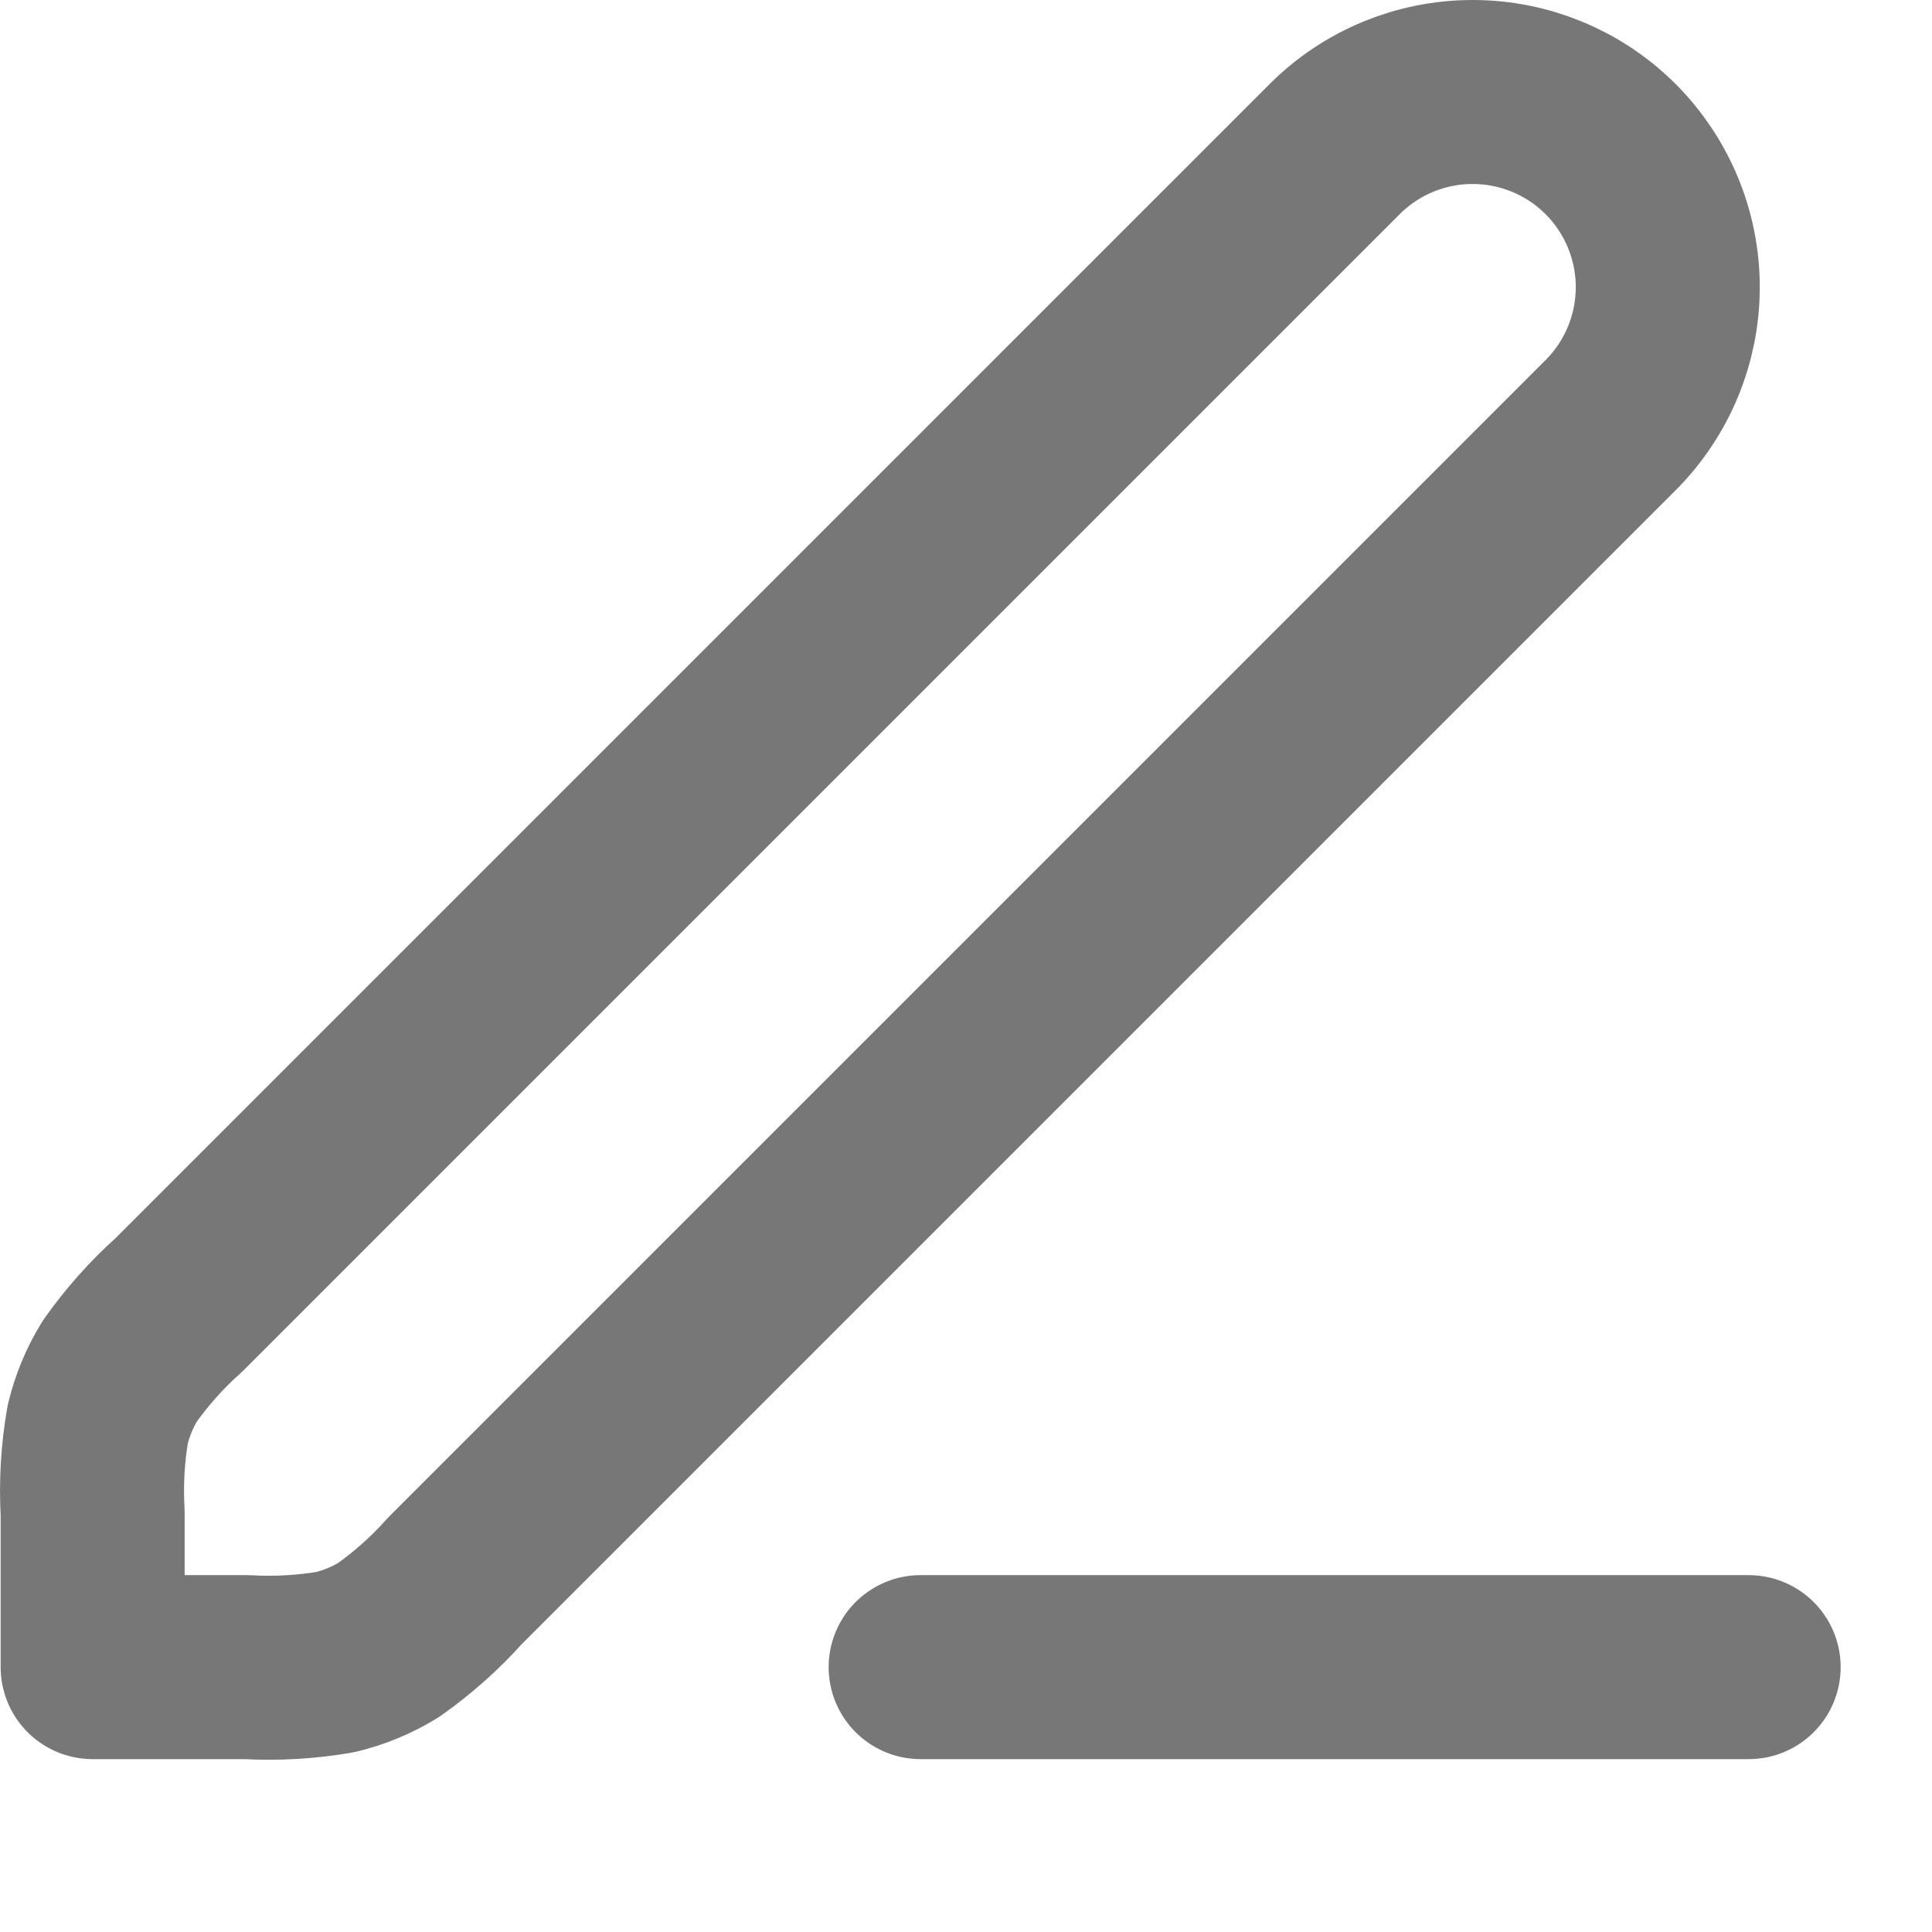
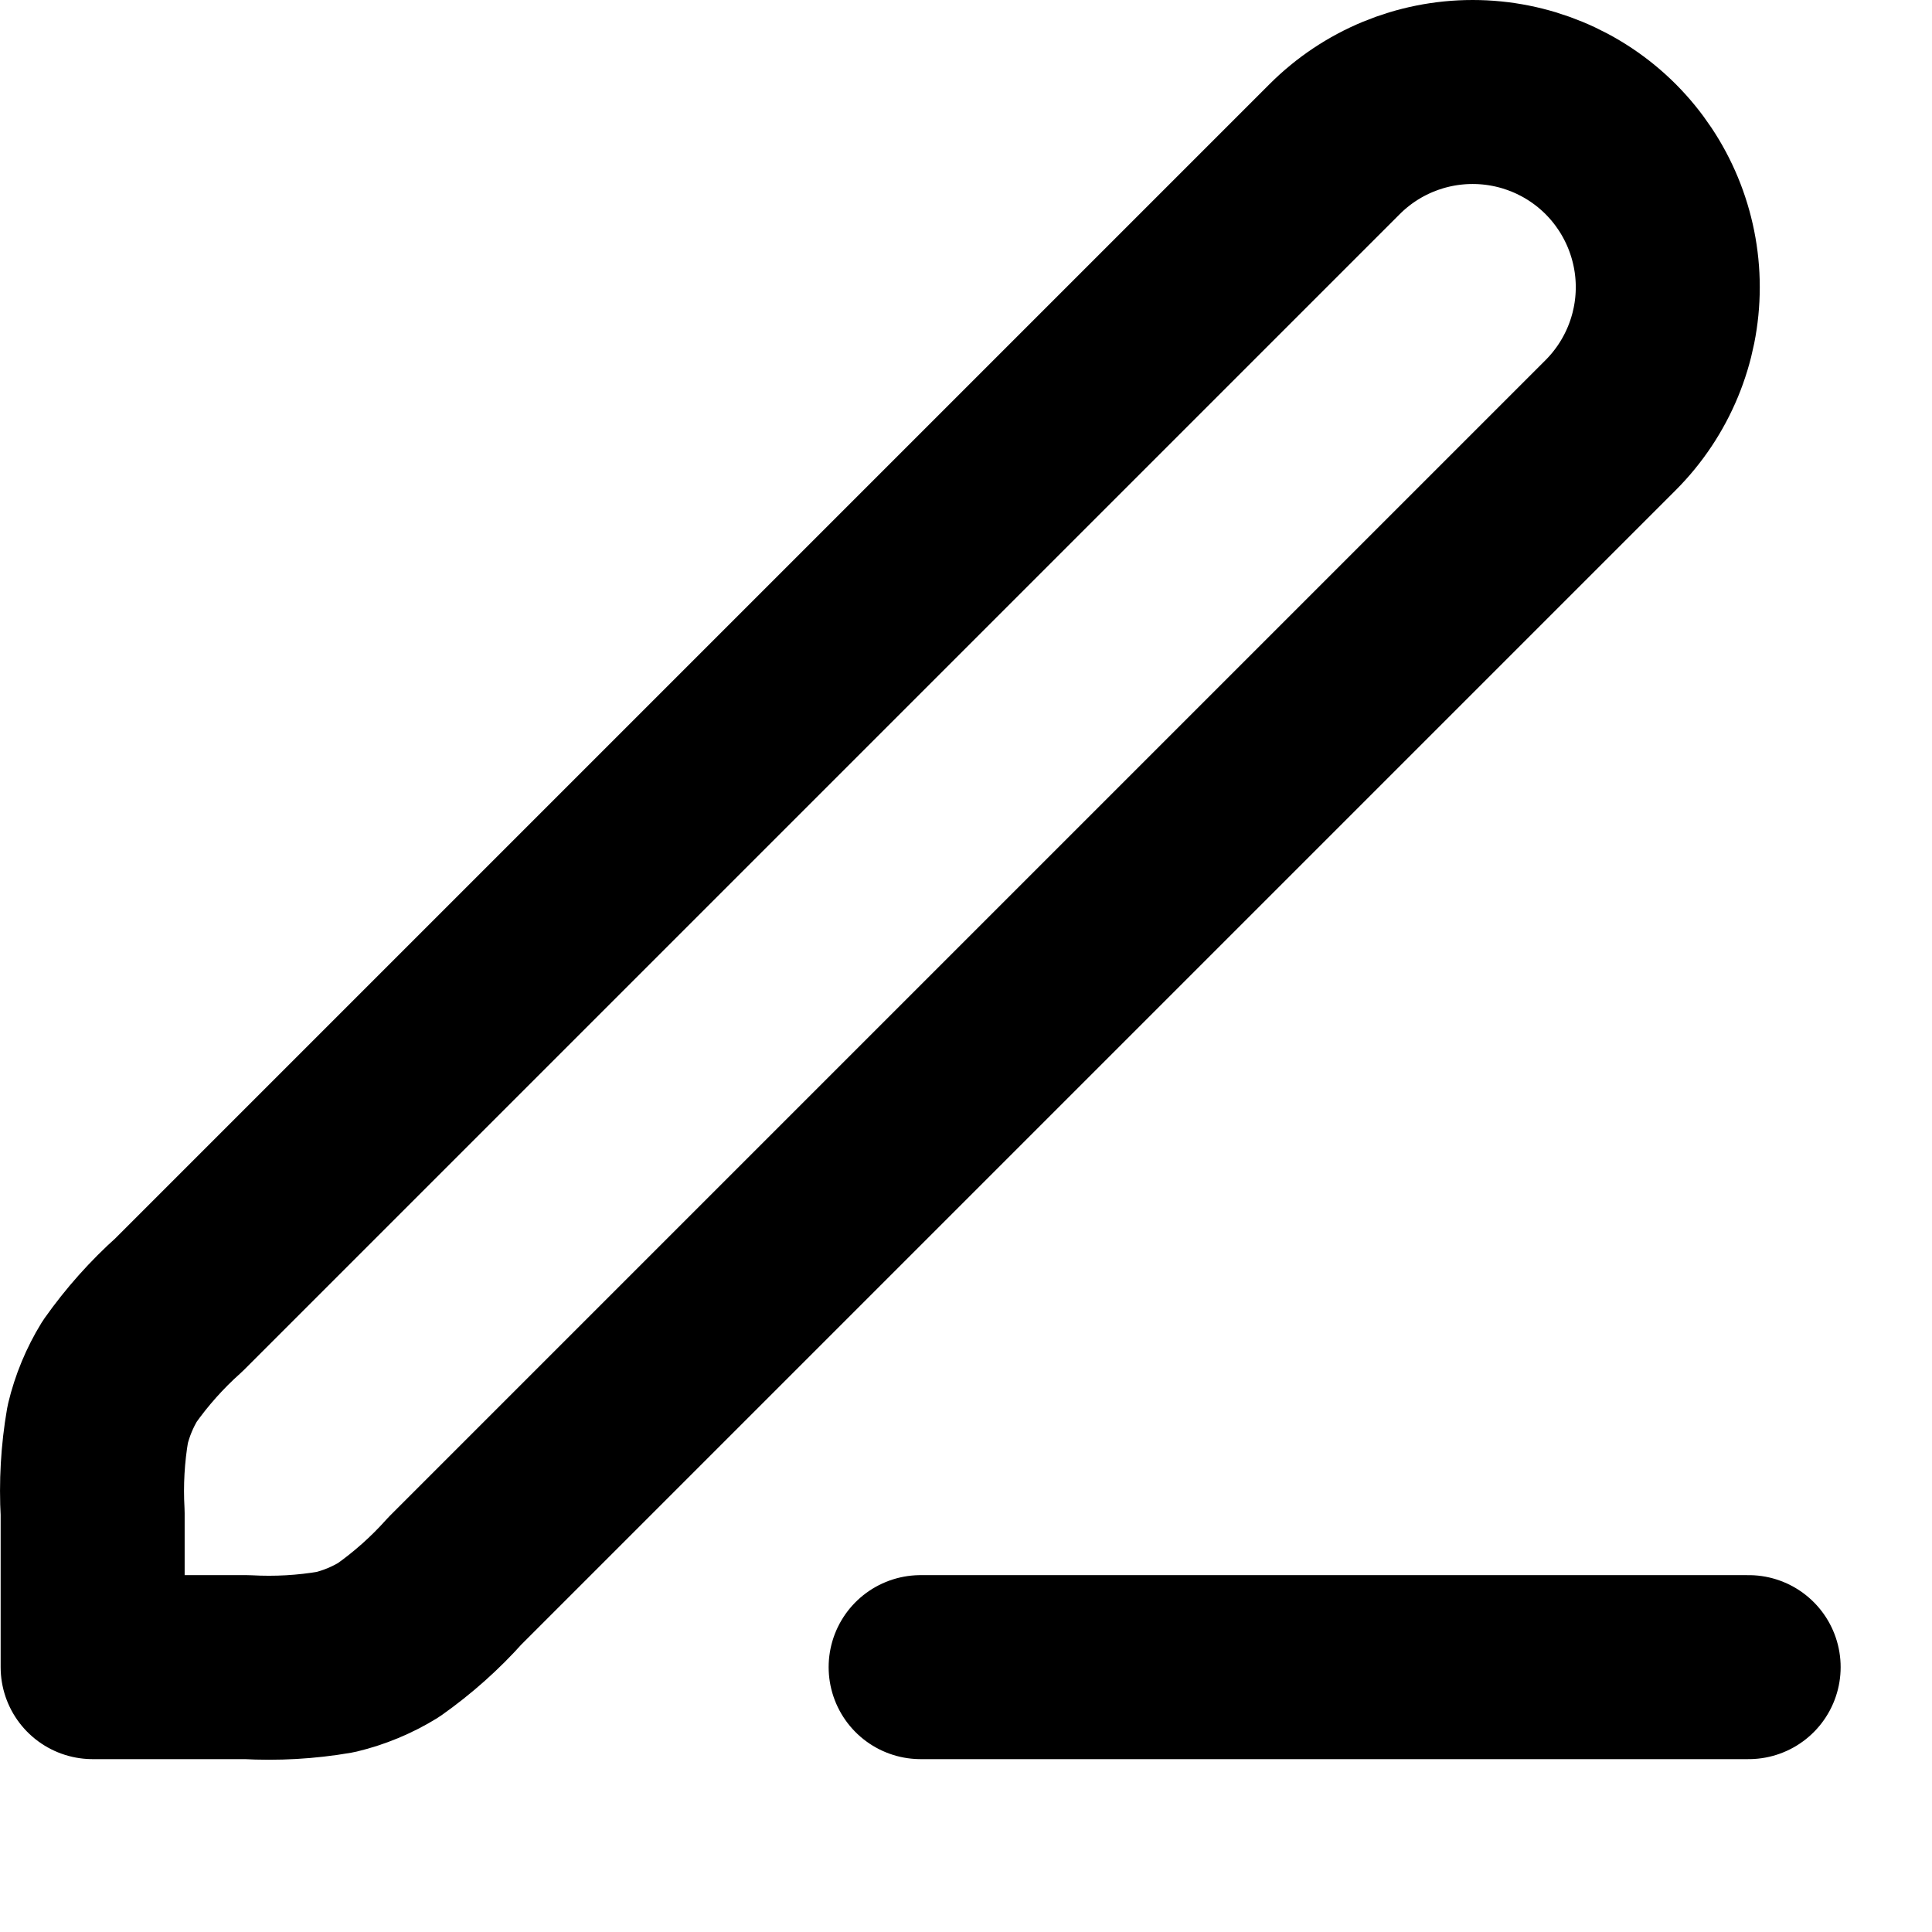
<svg xmlns="http://www.w3.org/2000/svg" width="21" height="21" viewBox="0 0 21 21" fill="none">
-   <path d="M10.007 18.121H19.007M1.007 18.121H2.682C3.004 18.139 3.327 18.121 3.646 18.066C3.85 18.017 4.045 17.936 4.224 17.826C4.487 17.64 4.729 17.425 4.944 17.184L17.507 4.621C17.904 4.223 18.128 3.684 18.128 3.121C18.128 2.559 17.904 2.019 17.507 1.621C17.109 1.223 16.569 1 16.007 1C15.444 1 14.905 1.223 14.507 1.621L1.944 14.184C1.703 14.399 1.488 14.641 1.302 14.904C1.192 15.083 1.111 15.279 1.062 15.483C1.007 15.801 0.989 16.124 1.007 16.446V18.121Z" stroke="#777777" stroke-width="2" stroke-linecap="round" stroke-linejoin="round" />
+   <path d="M10.007 18.121H19.007M1.007 18.121H2.682C3.004 18.139 3.327 18.121 3.646 18.066C3.85 18.017 4.045 17.936 4.224 17.826C4.487 17.64 4.729 17.425 4.944 17.184L17.507 4.621C17.904 4.223 18.128 3.684 18.128 3.121C18.128 2.559 17.904 2.019 17.507 1.621C17.109 1.223 16.569 1 16.007 1C15.444 1 14.905 1.223 14.507 1.621L1.944 14.184C1.703 14.399 1.488 14.641 1.302 14.904C1.192 15.083 1.111 15.279 1.062 15.483C1.007 15.801 0.989 16.124 1.007 16.446V18.121Z" stroke="currentColor" stroke-width="2" stroke-linecap="round" stroke-linejoin="round" />
</svg>
